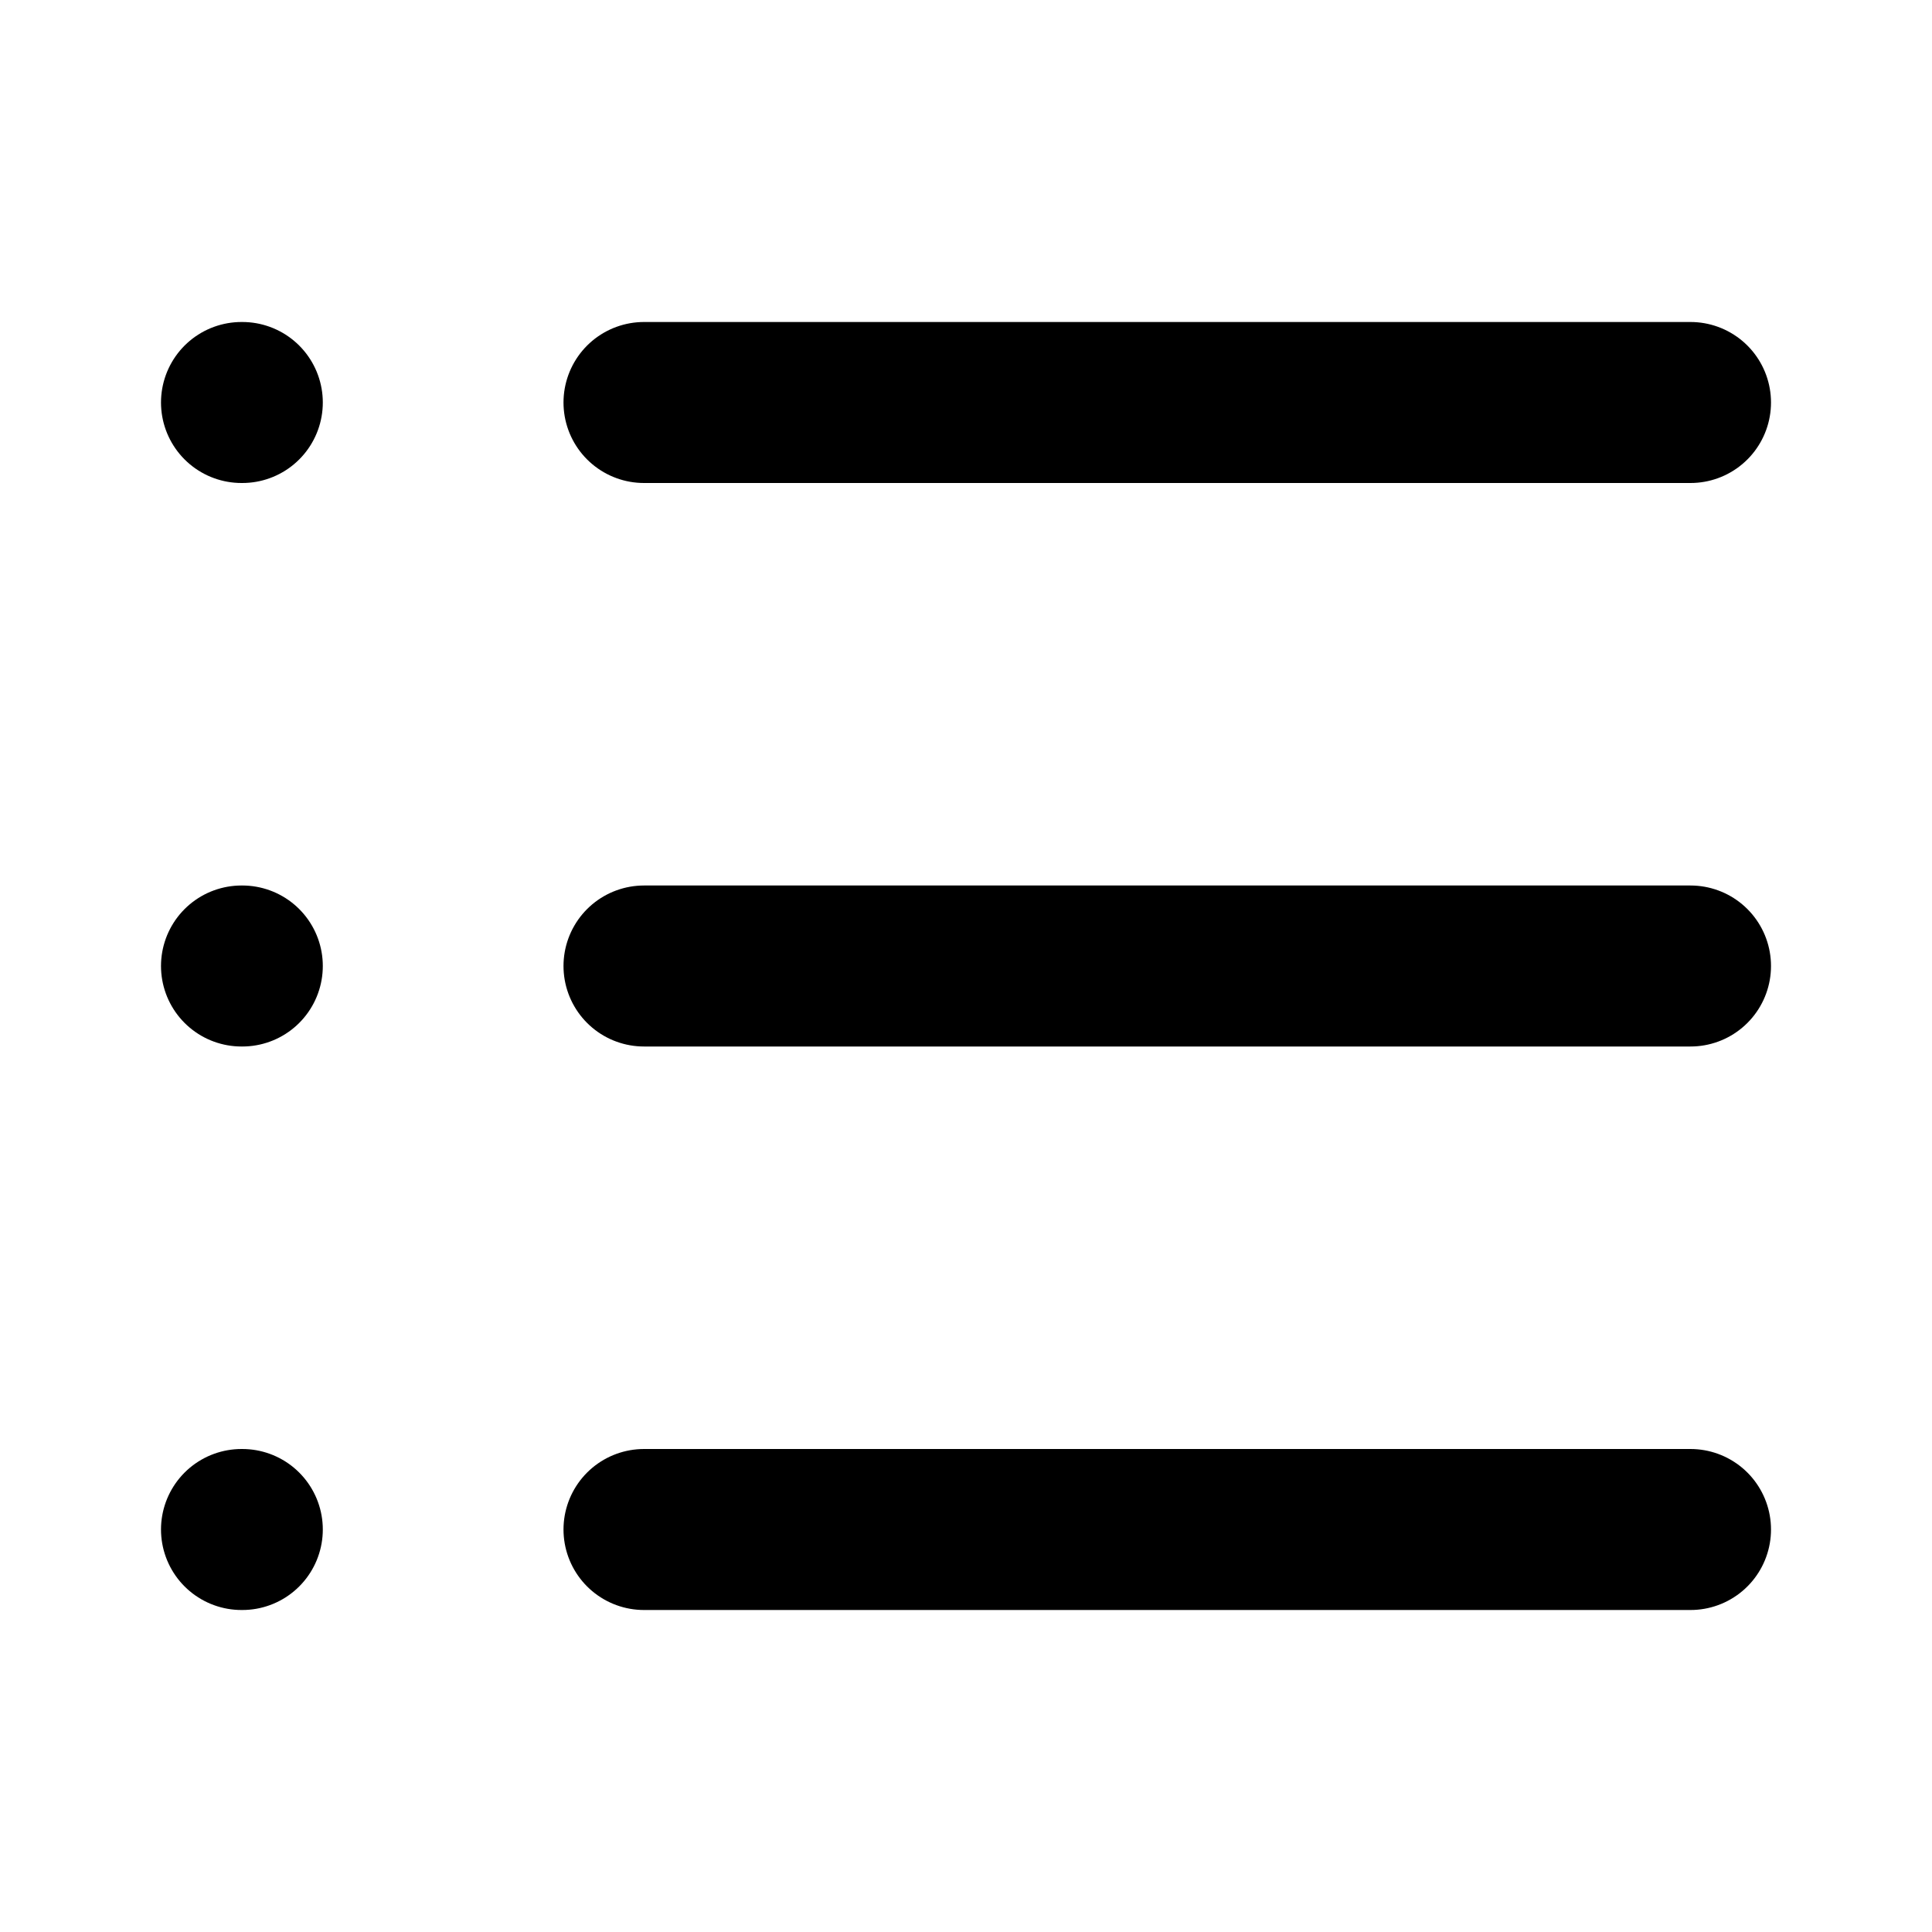
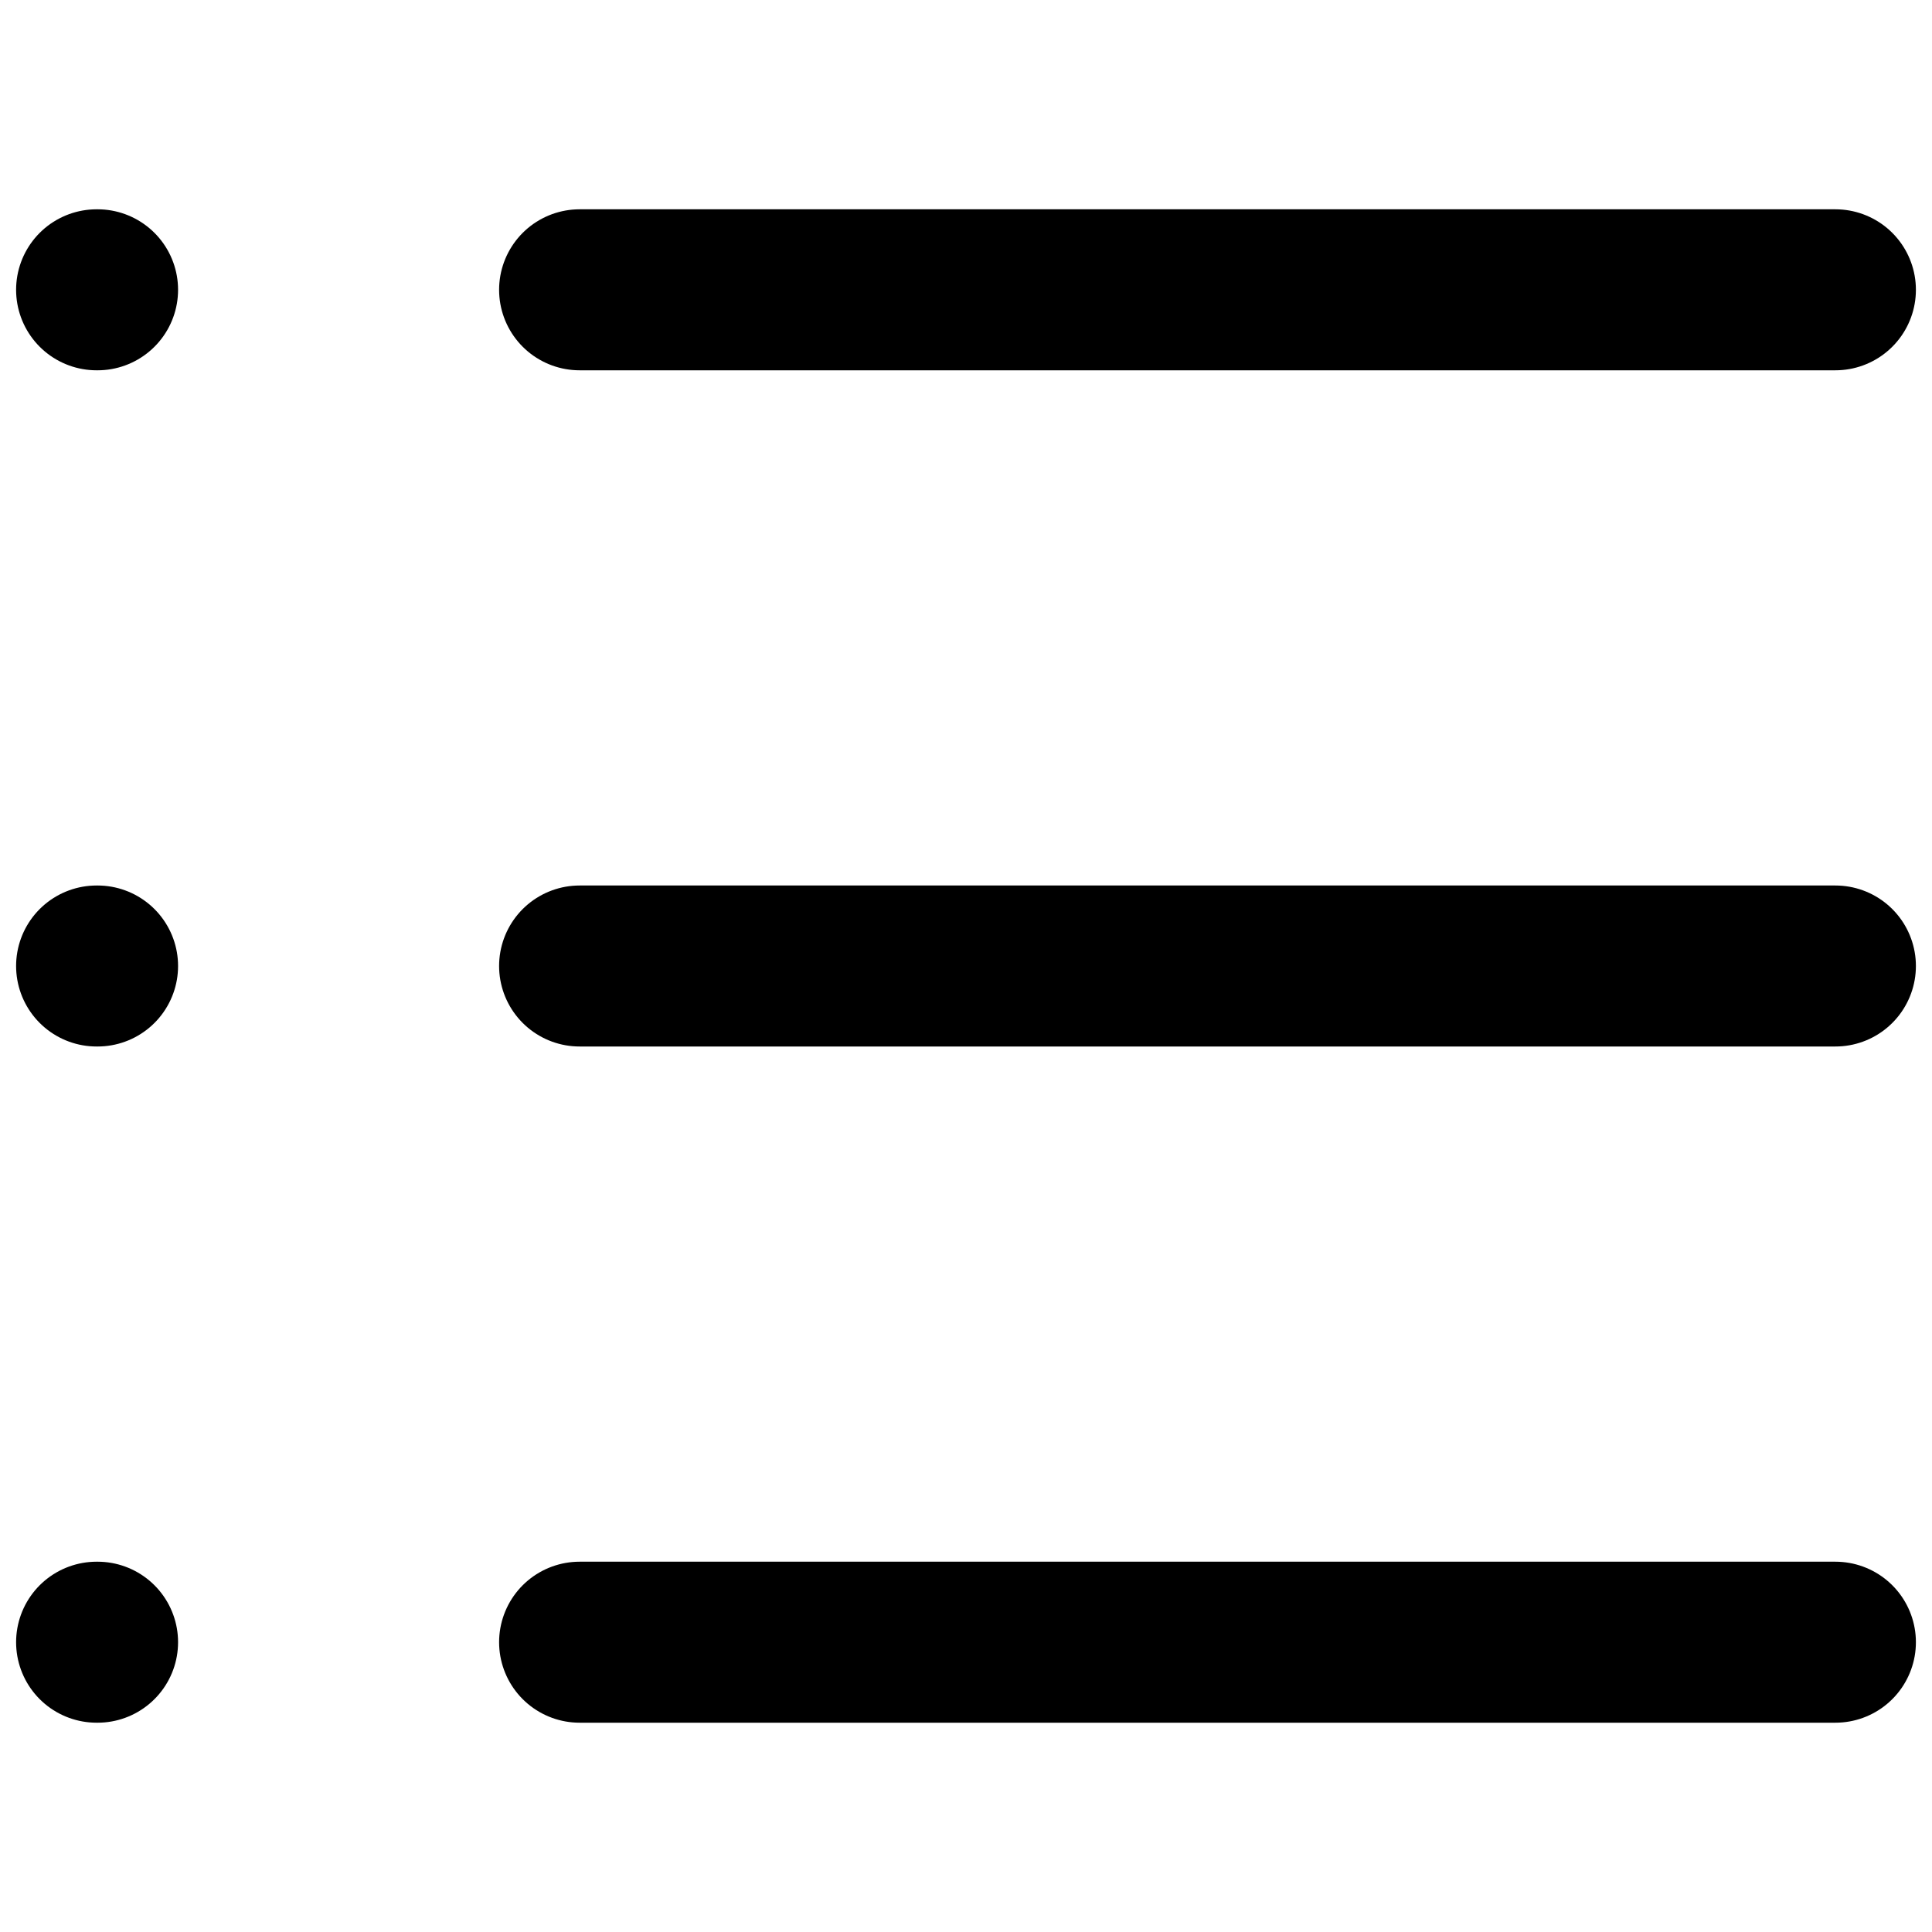
<svg xmlns="http://www.w3.org/2000/svg" width="24" height="24" viewBox="0 0 24 24" fill="none" stroke="currentColor" stroke-width="2" stroke-linecap="round" stroke-linejoin="round">
-   <path d="M3 5h.01" />
-   <path d="M3 12h.01" />
-   <path d="M3 19h.01" />
-   <path d="M8 5h13" />
-   <path d="M8 12h13" />
-   <path d="M8 19h13" />
+   <path d="M1.2 3.6 H1.212" />
+   <path d="M1.2 12 H1.212" />
+   <path d="M1.2 20.4 H1.212" />
+   <path d="M7.2 3.6 H22.8" />
+   <path d="M7.2 12 H22.8" />
+   <path d="M7.2 20.4 H22.8" />
</svg>
